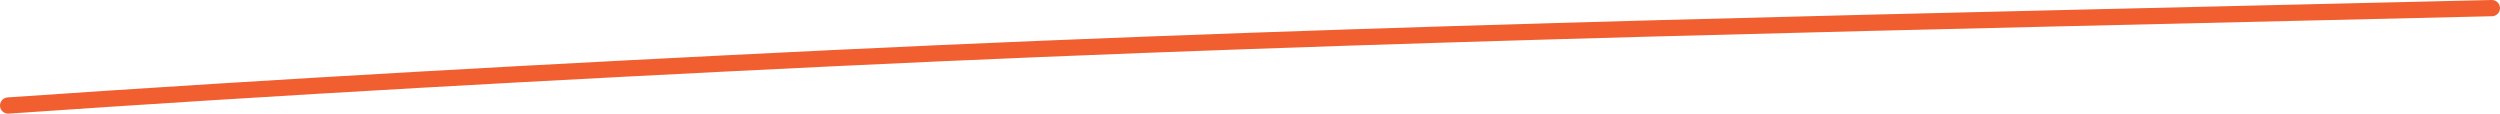
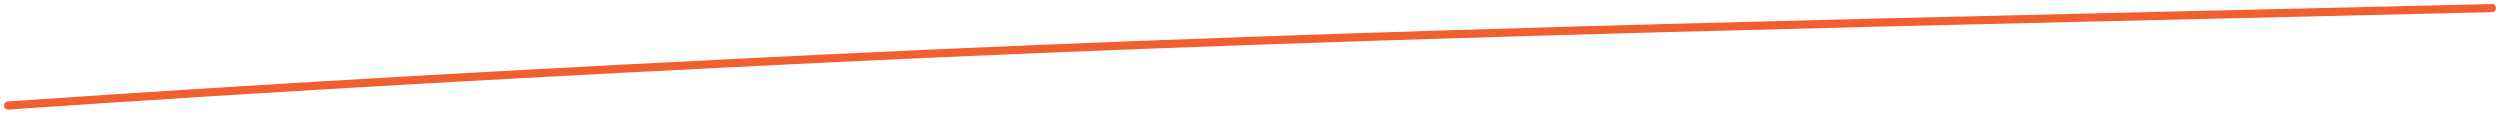
- <svg xmlns="http://www.w3.org/2000/svg" width="308" height="14" viewBox="0 0 308 14" fill="none">
-   <path d="M1 13C34.549 10.68 68.52 8.806 102.595 7.167C170.772 3.887 238.249 2.656 307 1" stroke="#F15E2F" stroke-width="2" stroke-linecap="round" />
+ <svg xmlns="http://www.w3.org/2000/svg" viewBox="0 0 308 14" fill="none">
+   <path d="M1 13C34.549 10.68 68.52 8.806 102.595 7.167C170.772 3.887 238.249 2.656 307 1" stroke="#F15E2F" stroke-linecap="round" />
</svg>
